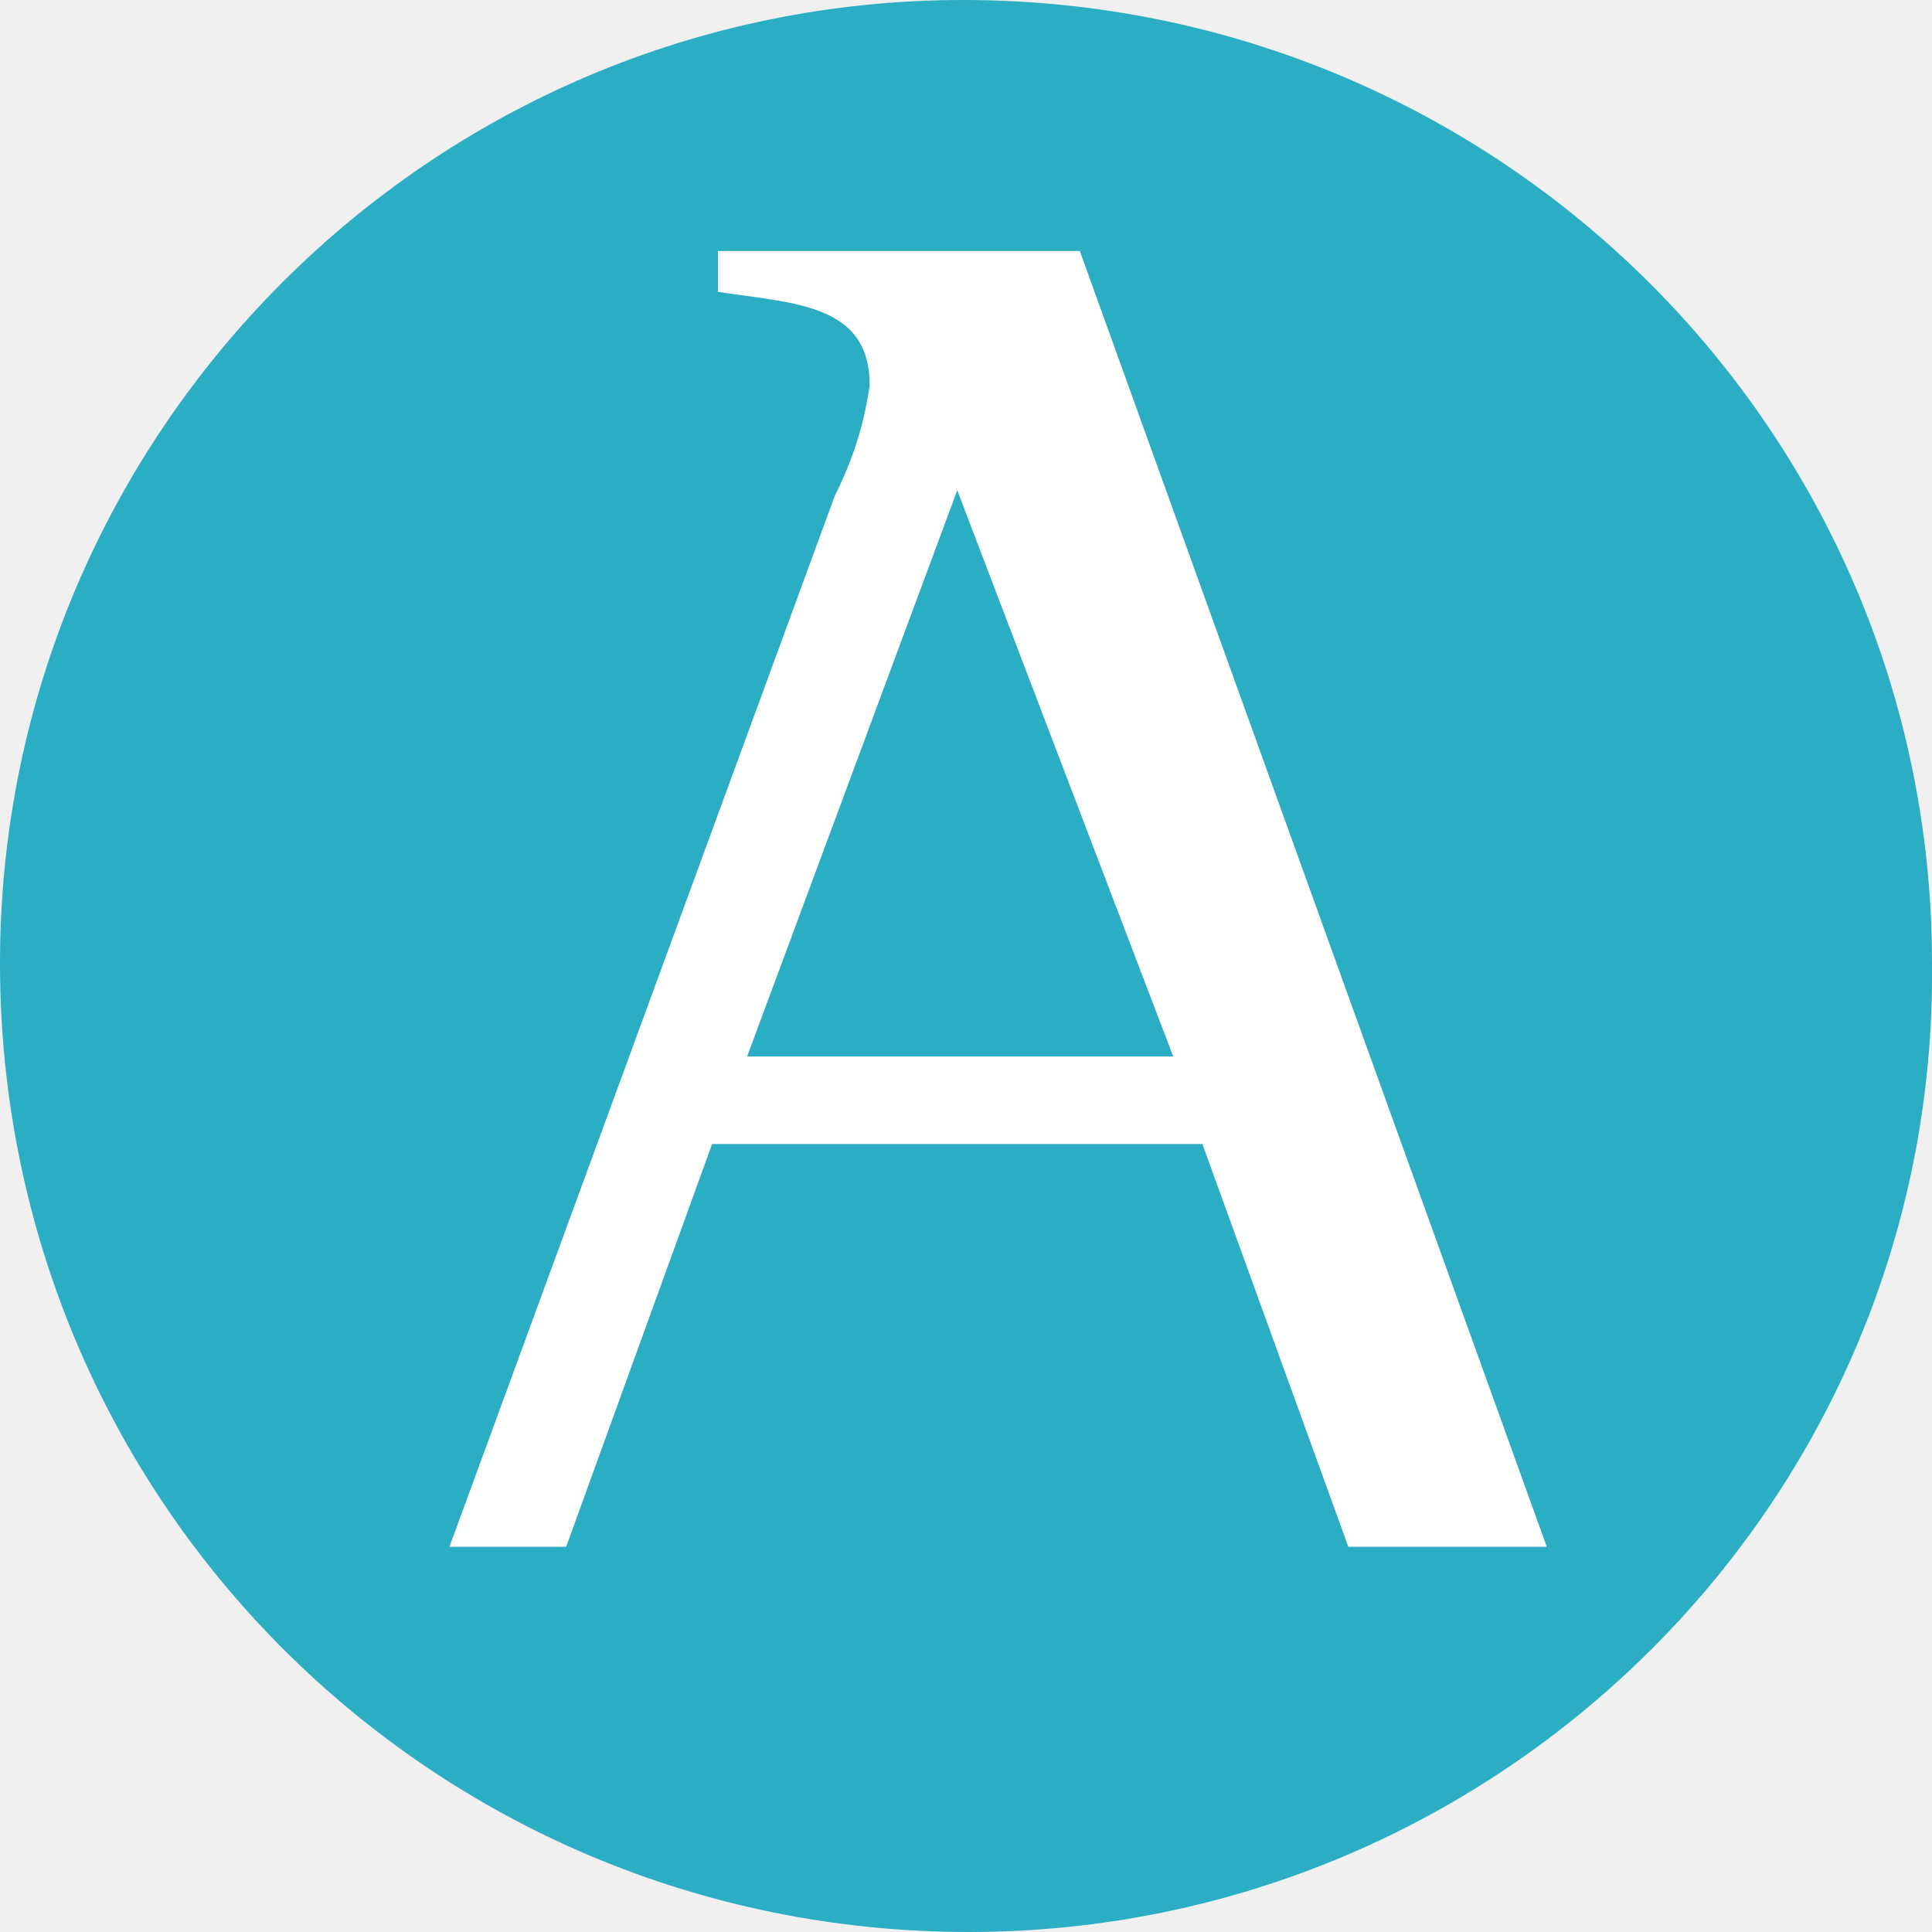
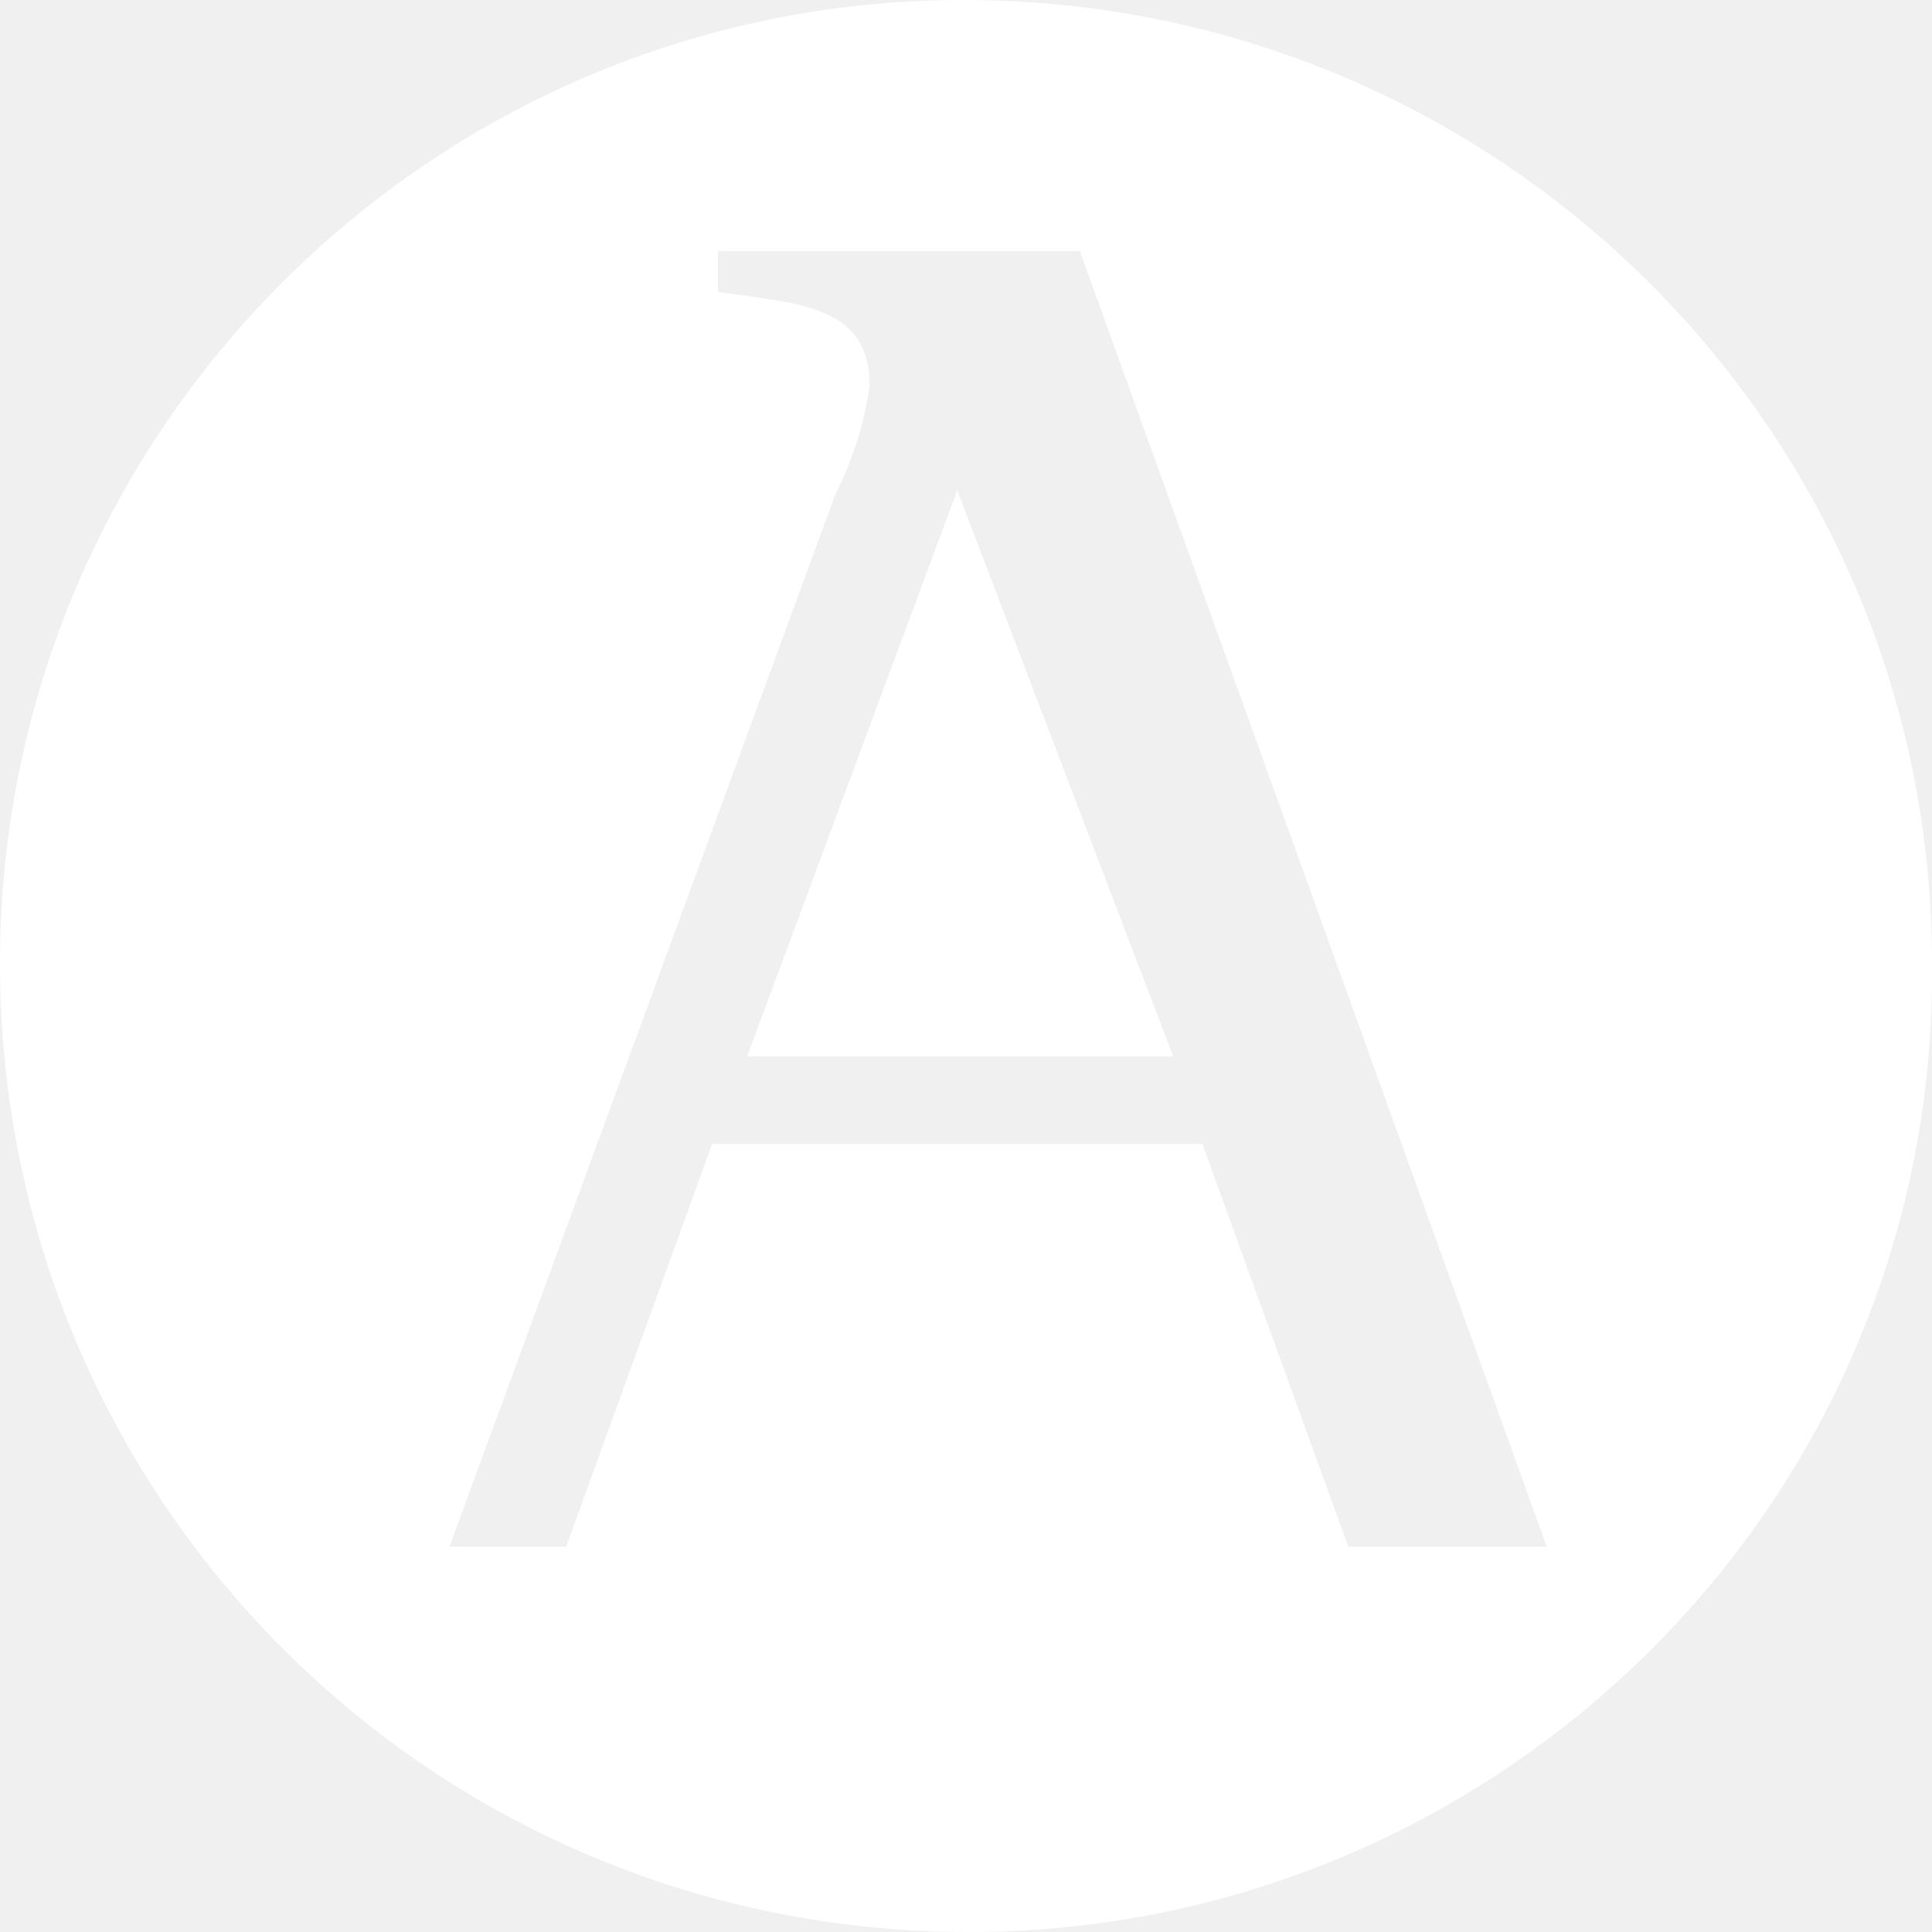
<svg xmlns="http://www.w3.org/2000/svg" version="1.1" id="Capa_1" x="0px" y="0px" viewBox="0 0 33.1 33.1" style="enable-background:new 0 0 33.1 33.1;" xml:space="preserve">
  <style type="text/css">
- 	.st0{fill:#2BADC4;}
- 	.st1{fill:#FFFFFF;}
+ 	.st0{fill:#FFFFFF;}
</style>
-   <path class="st0" d="M16.6,33.1c9.1,0,16.6-7.4,16.5-16.6C33.1,7.4,25.7,0,16.5,0C7.4,0,0,7.4,0,16.5C0,25.7,7.4,33.1,16.6,33.1z" />
-   <path class="st1" d="M7.7,26.5h2l2.5-6.9h8.4l2.5,6.9h3.4l-8-22.2h-6.2V5c1.3,0.2,2.6,0.2,2.6,1.6c-0.1,0.7-0.3,1.3-0.6,1.9  L7.7,26.5z" />
-   <polygon class="st0" points="16.4,8.4 20.1,18.1 12.8,18.1 " />
+   <g>
+     <path class="st0" d="M16.5,0C7.4,0,0,7.4,0,16.5c0,9.2,7.4,16.6,16.6,16.6c9.1,0,16.6-7.4,16.5-16.6C33.1,7.4,25.7,0,16.5,0z    M23.1,26.5l-2.5-6.9h-8.4l-2.5,6.9h-2l6.6-18c0.3-0.6,0.5-1.2,0.6-1.9c0-1.4-1.3-1.4-2.6-1.6V4.3h6.2l8,22.2H23.1z" />
+     <polygon class="st0" points="12.8,18.1 20.1,18.1 16.4,8.4  " />
+   </g>
</svg>
